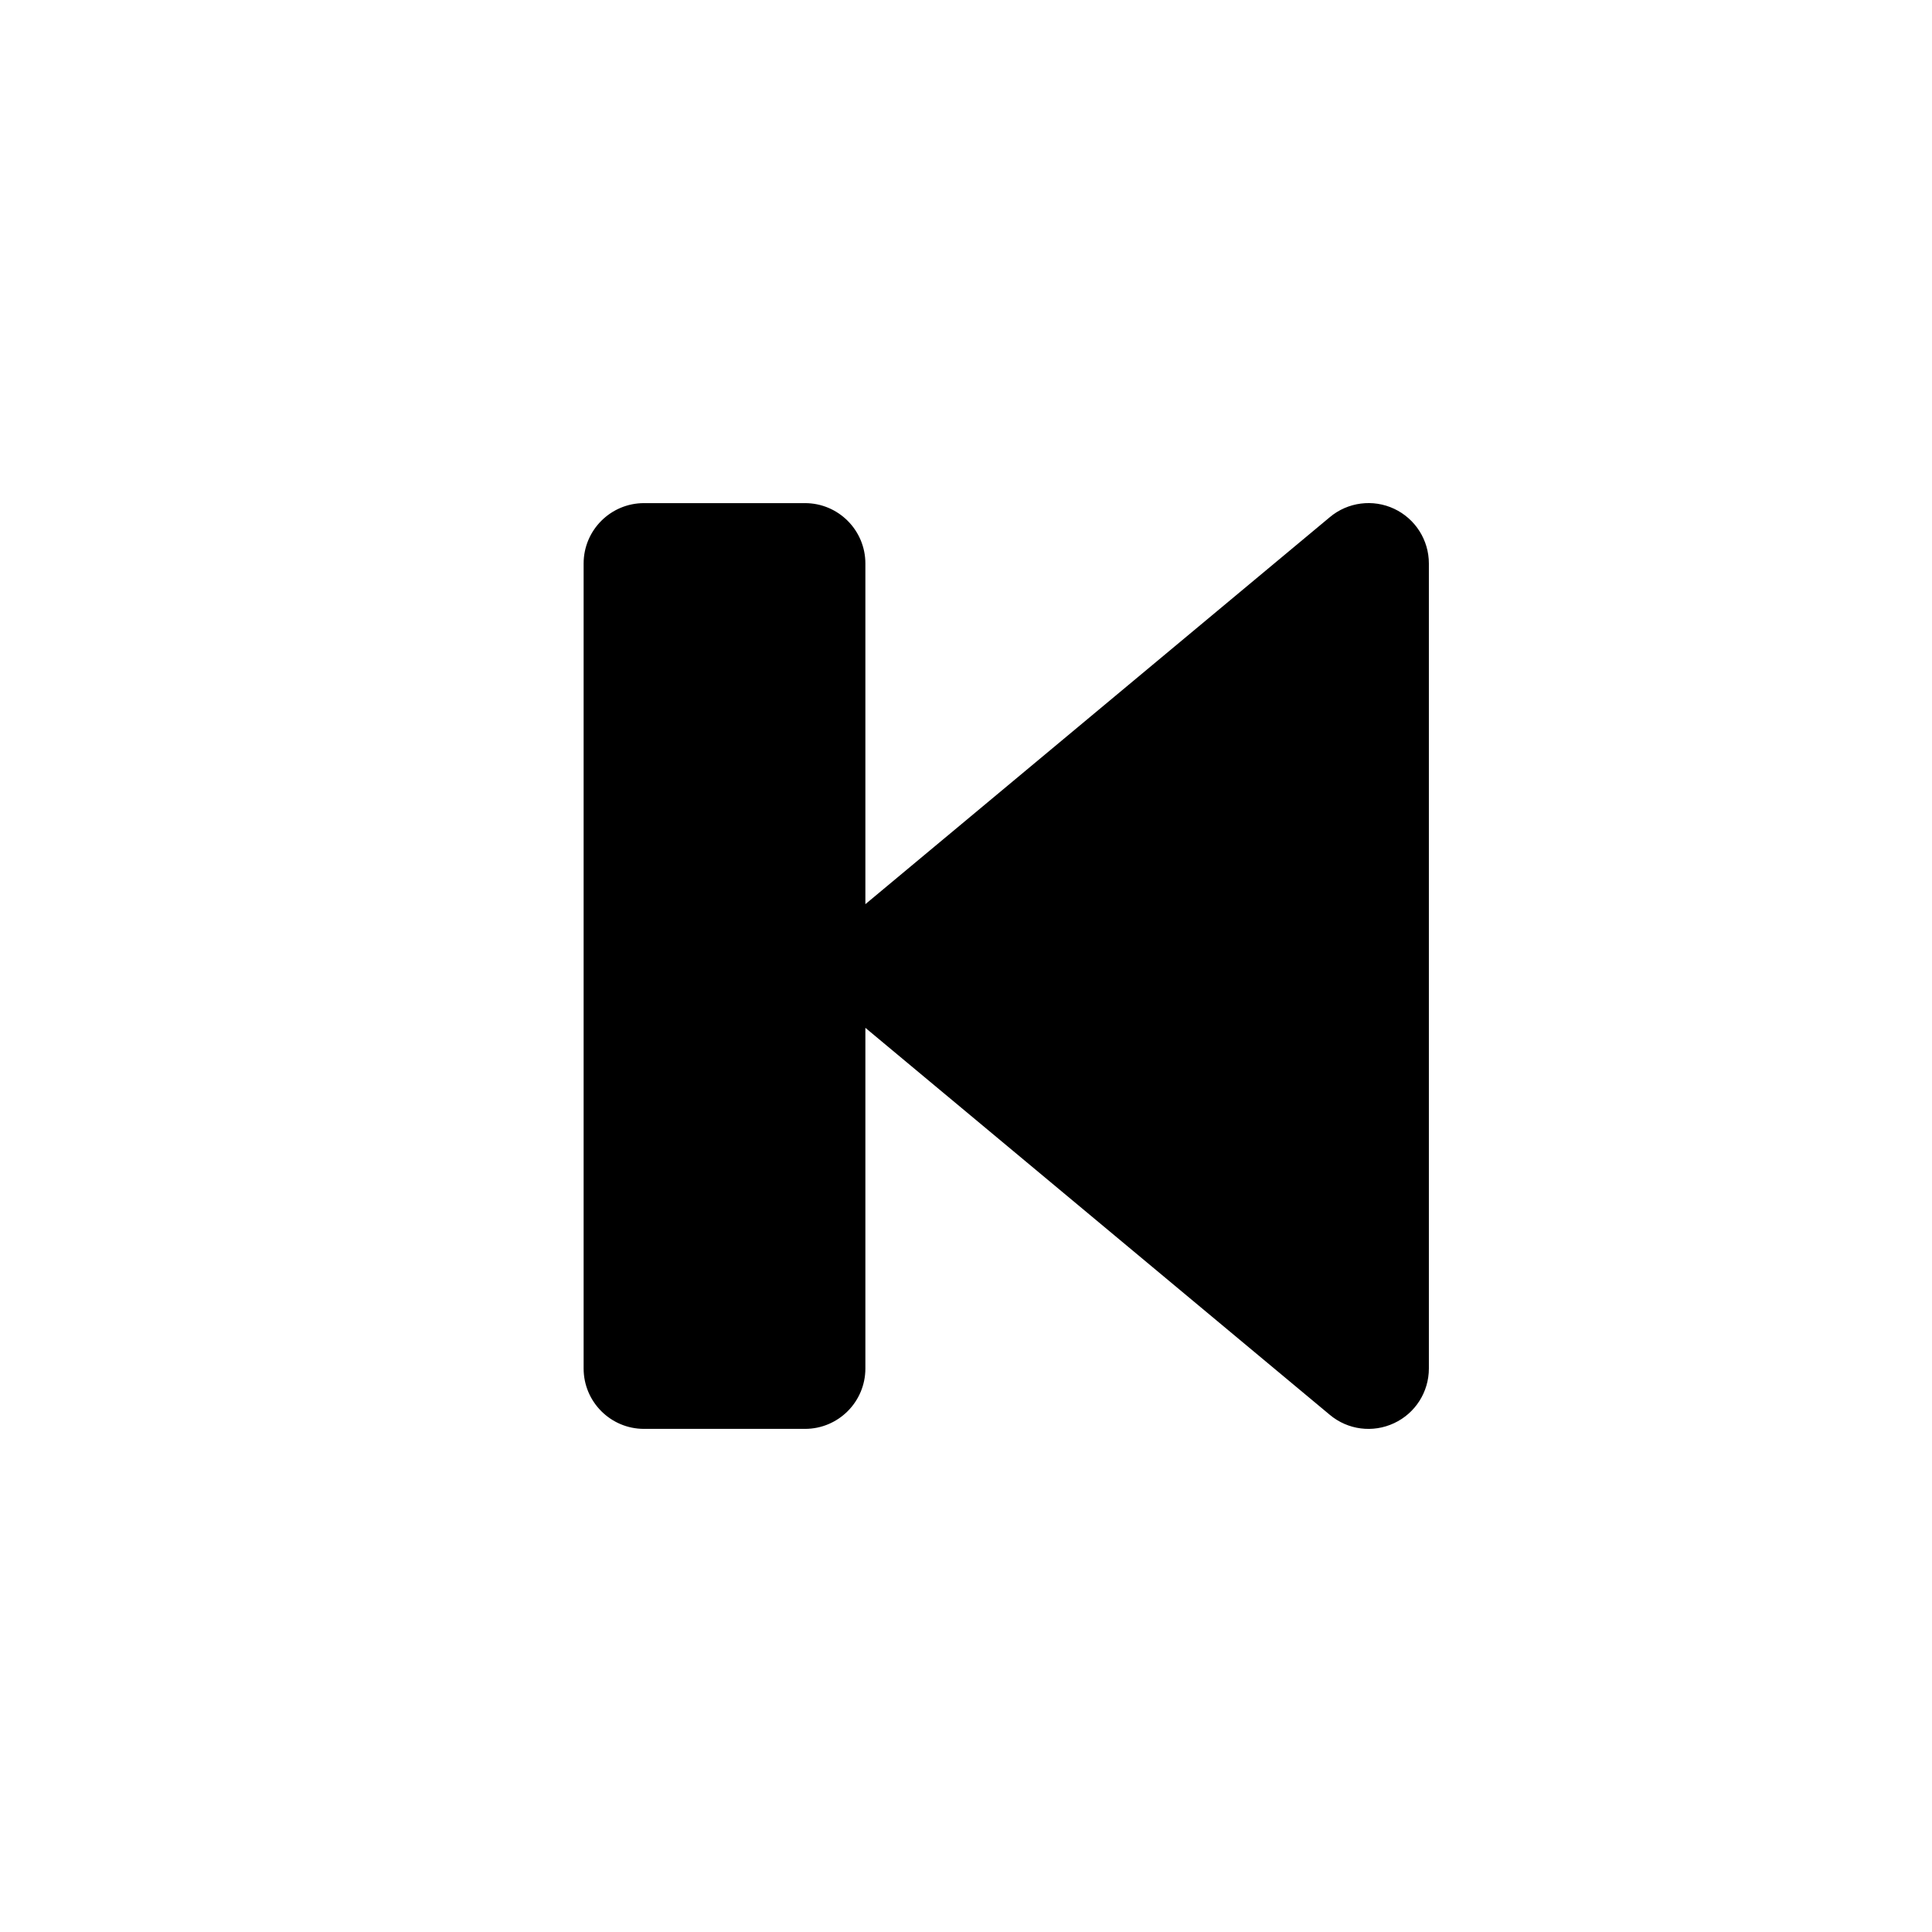
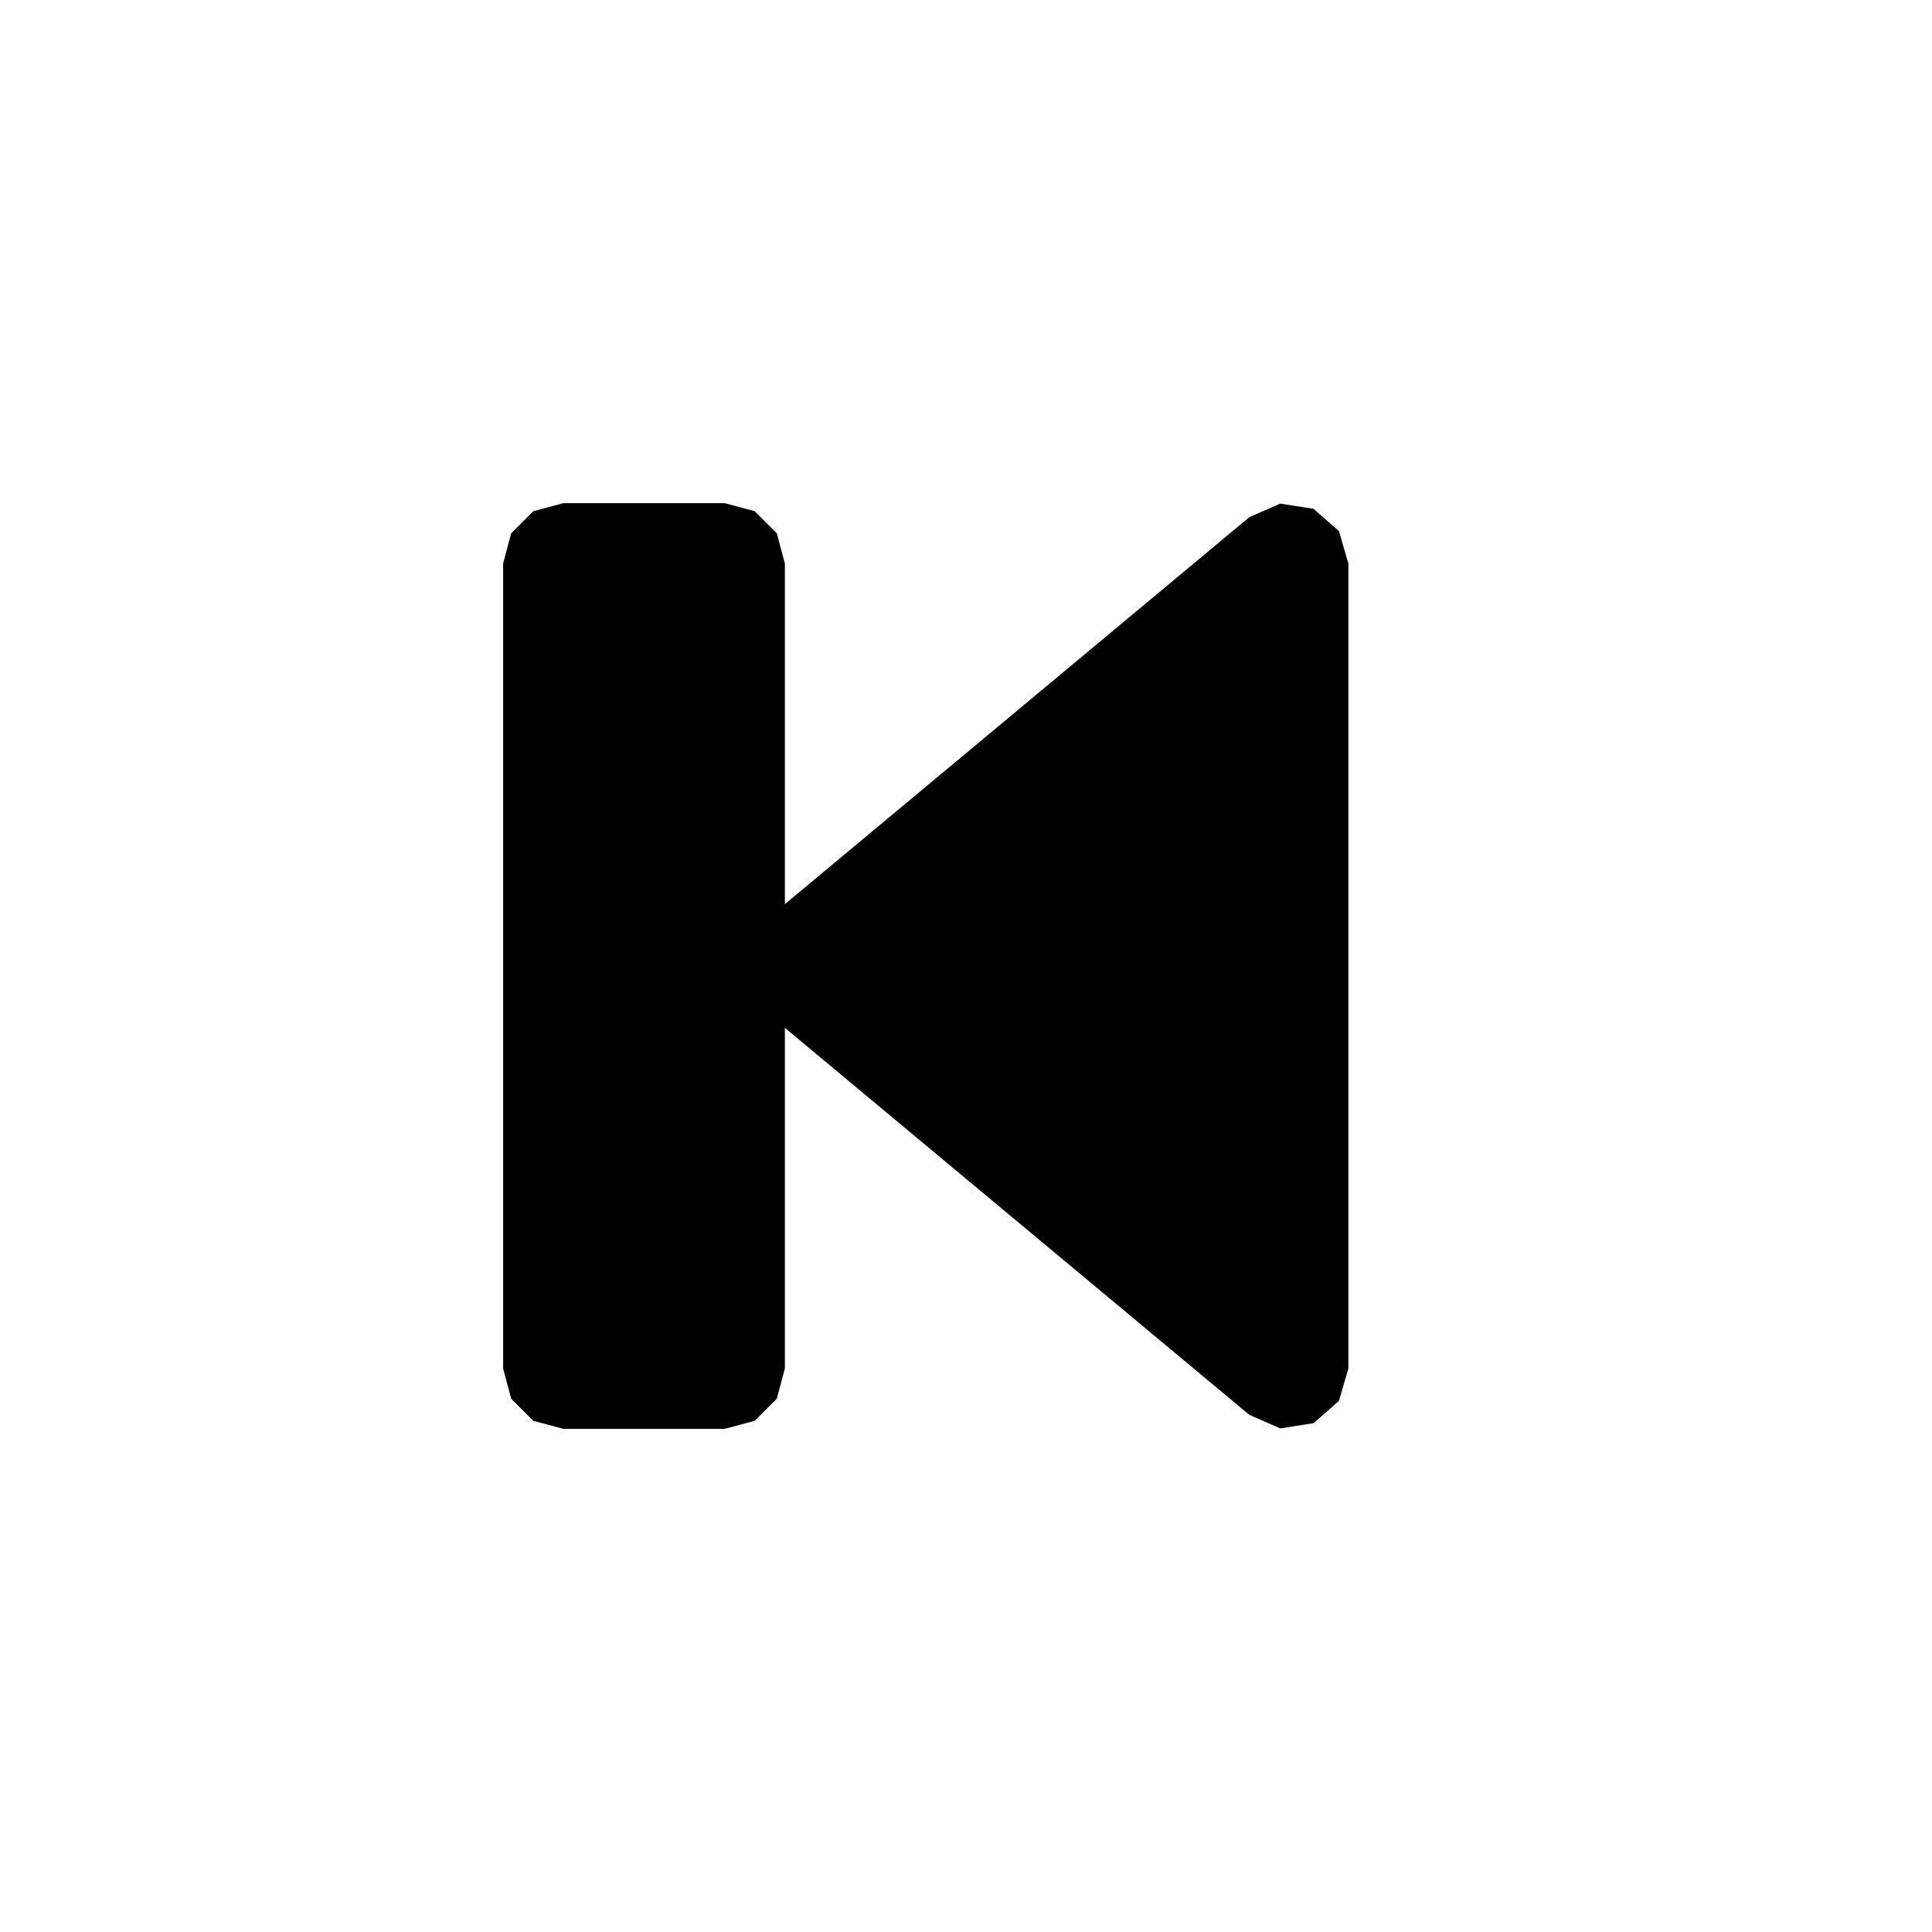
<svg xmlns="http://www.w3.org/2000/svg" width="24" height="24" viewBox="0 0 24 24">
-   <path transform="translate(-328.0 -108.0)" d="M336.0 114.25H338.0C338.414 114.25 338.75 114.586 338.75 115.0V119.232L344.52 114.424C344.743 114.237 345.055 114.197 345.318 114.32C345.582 114.444 345.75 114.709 345.75 115.0V125.0C345.75 125.291 345.582 125.556 345.318 125.679C345.054 125.803 344.743 125.763 344.52 125.576L338.75 120.768V125.0C338.75 125.414 338.414 125.75 338.0 125.75H336.0C335.586 125.75 335.25 125.414 335.25 125.0V115.0C335.25 114.586 335.586 114.25 336.0 114.25Z" />
+   <path d="M9.375 17.650L9.650 17.375L9.750 17.000L9.750 12.768L15.520 17.576L15.904 17.744L16.318 17.679L16.633 17.402L16.750 17.000L16.750 7.000L16.633 6.598L16.318 6.321L15.904 6.256L15.520 6.424L9.750 11.232L9.750 7.000L9.650 6.625L9.375 6.350L9.000 6.250L7.000 6.250L6.625 6.350L6.350 6.625L6.250 7.000L6.250 17.000L6.350 17.375L6.625 17.650L7.000 17.750L9.000 17.750Z" />
</svg>
